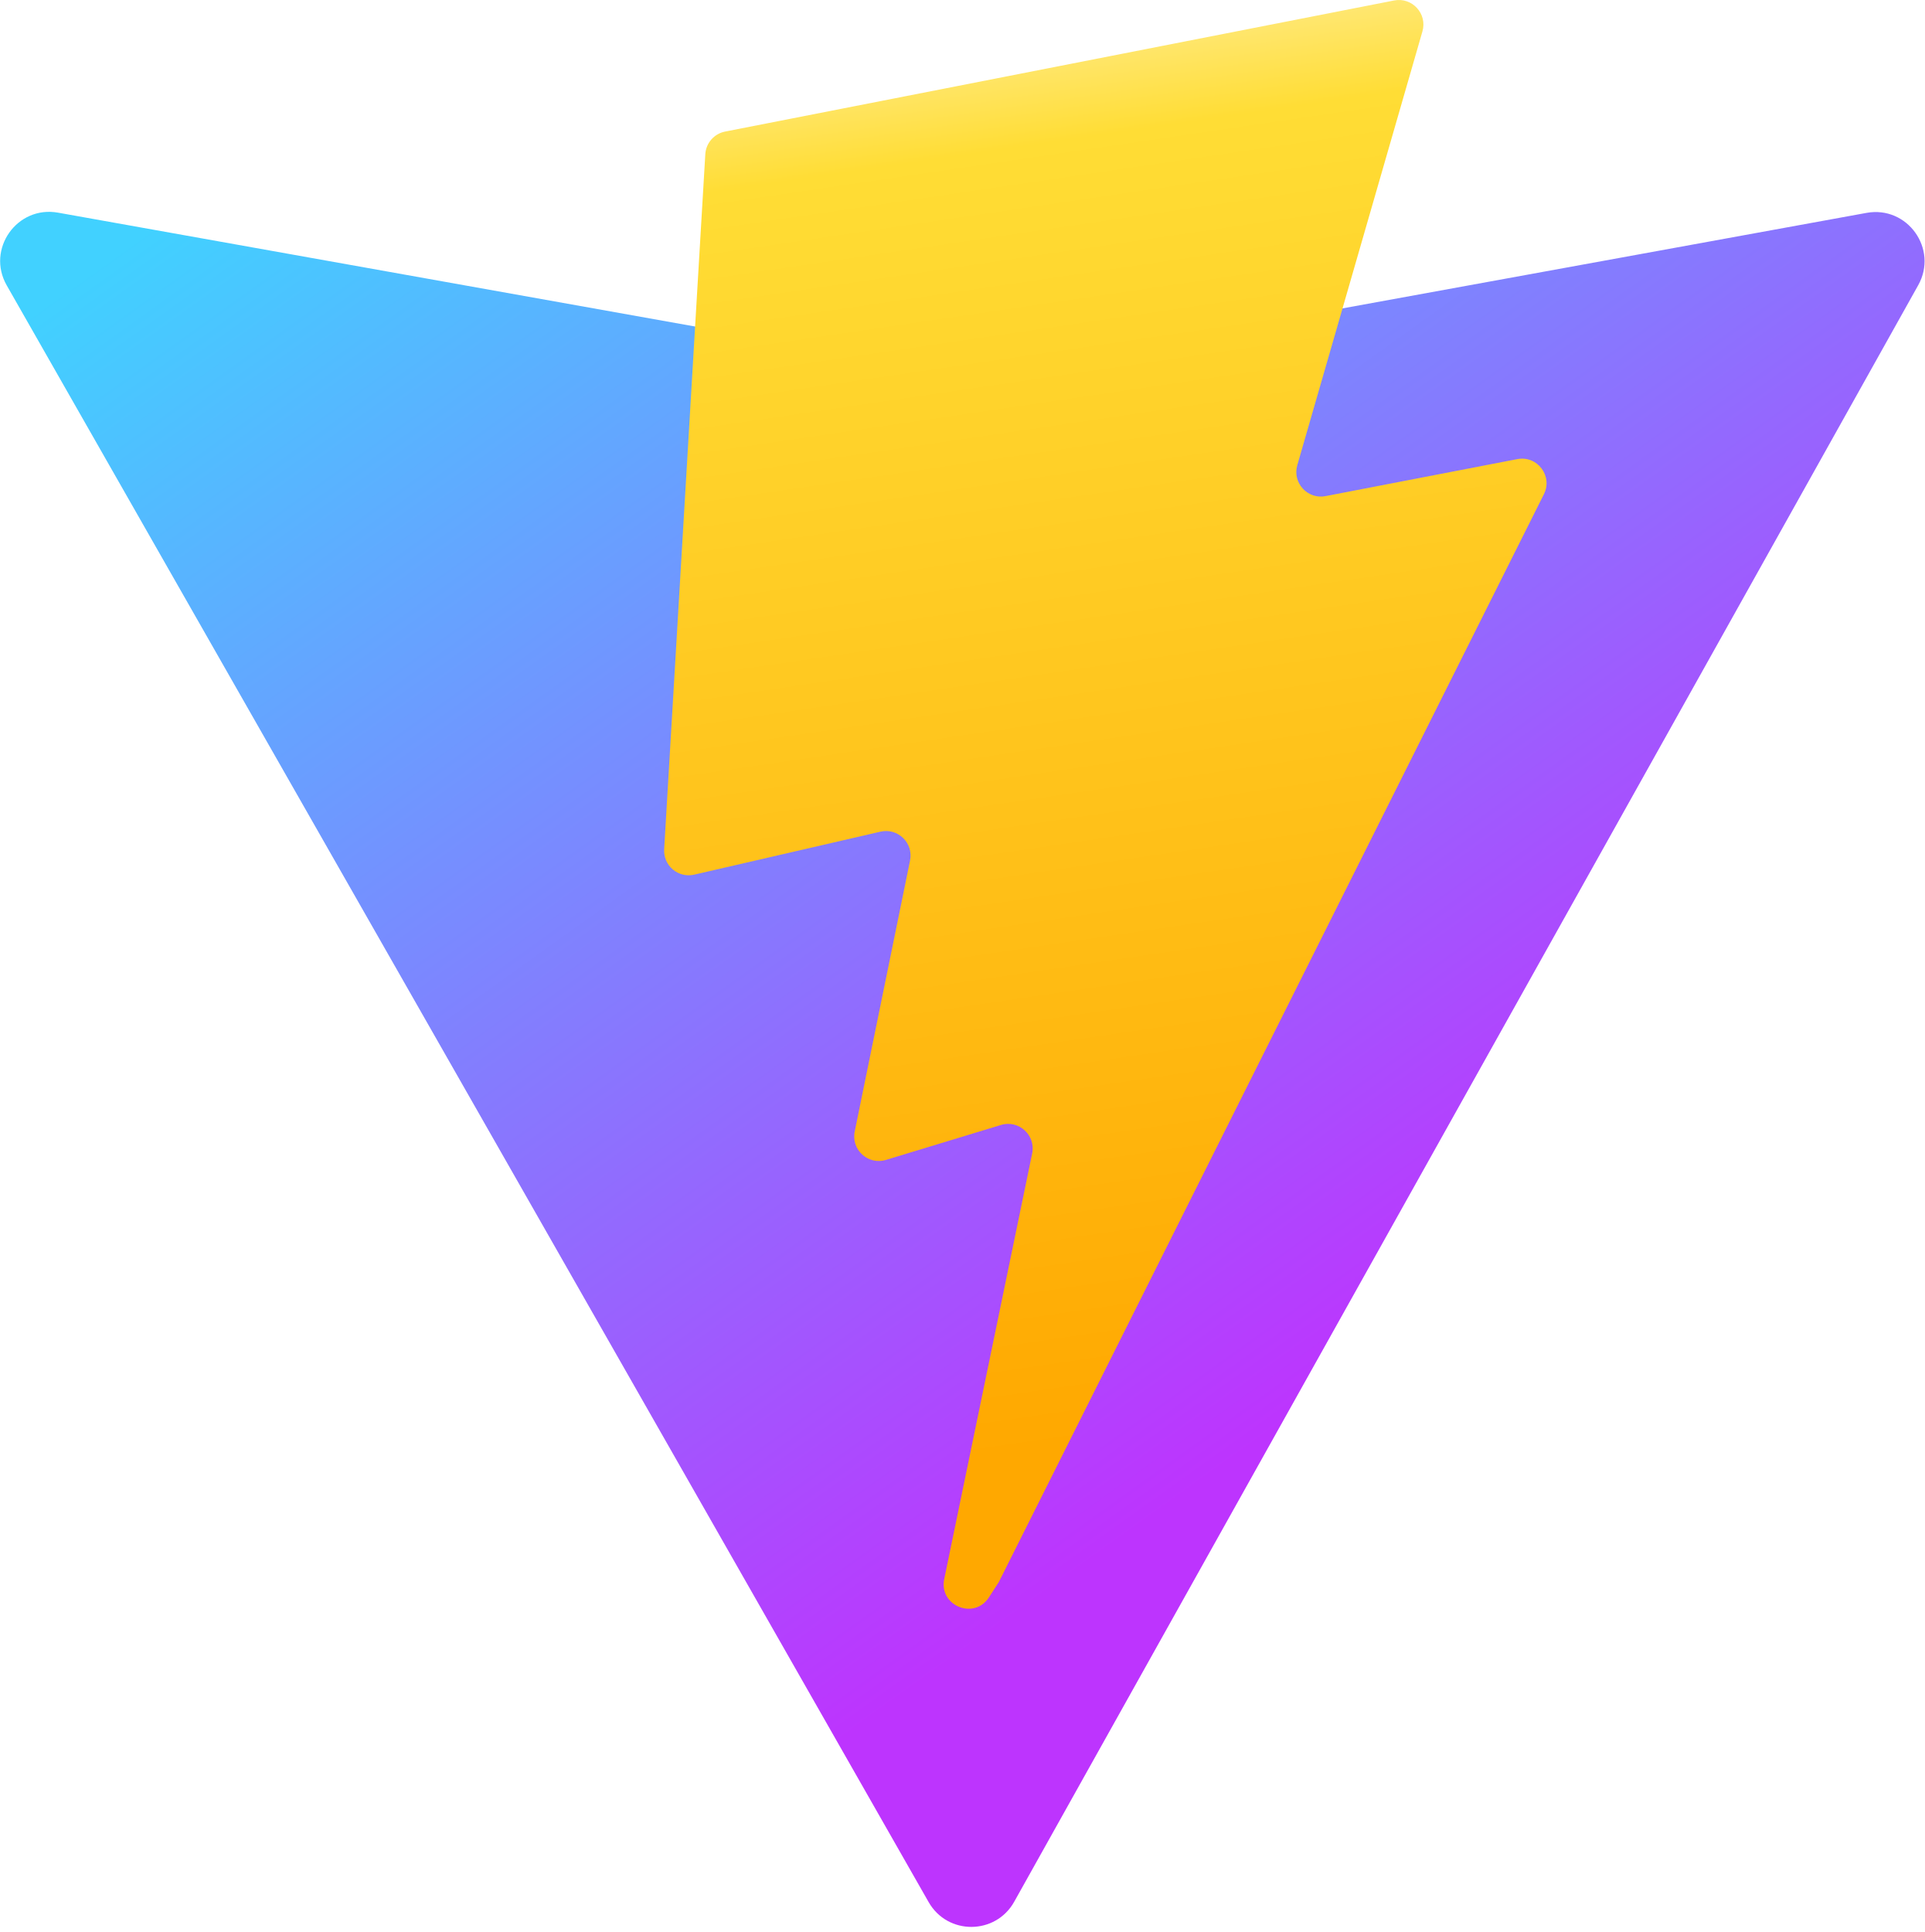
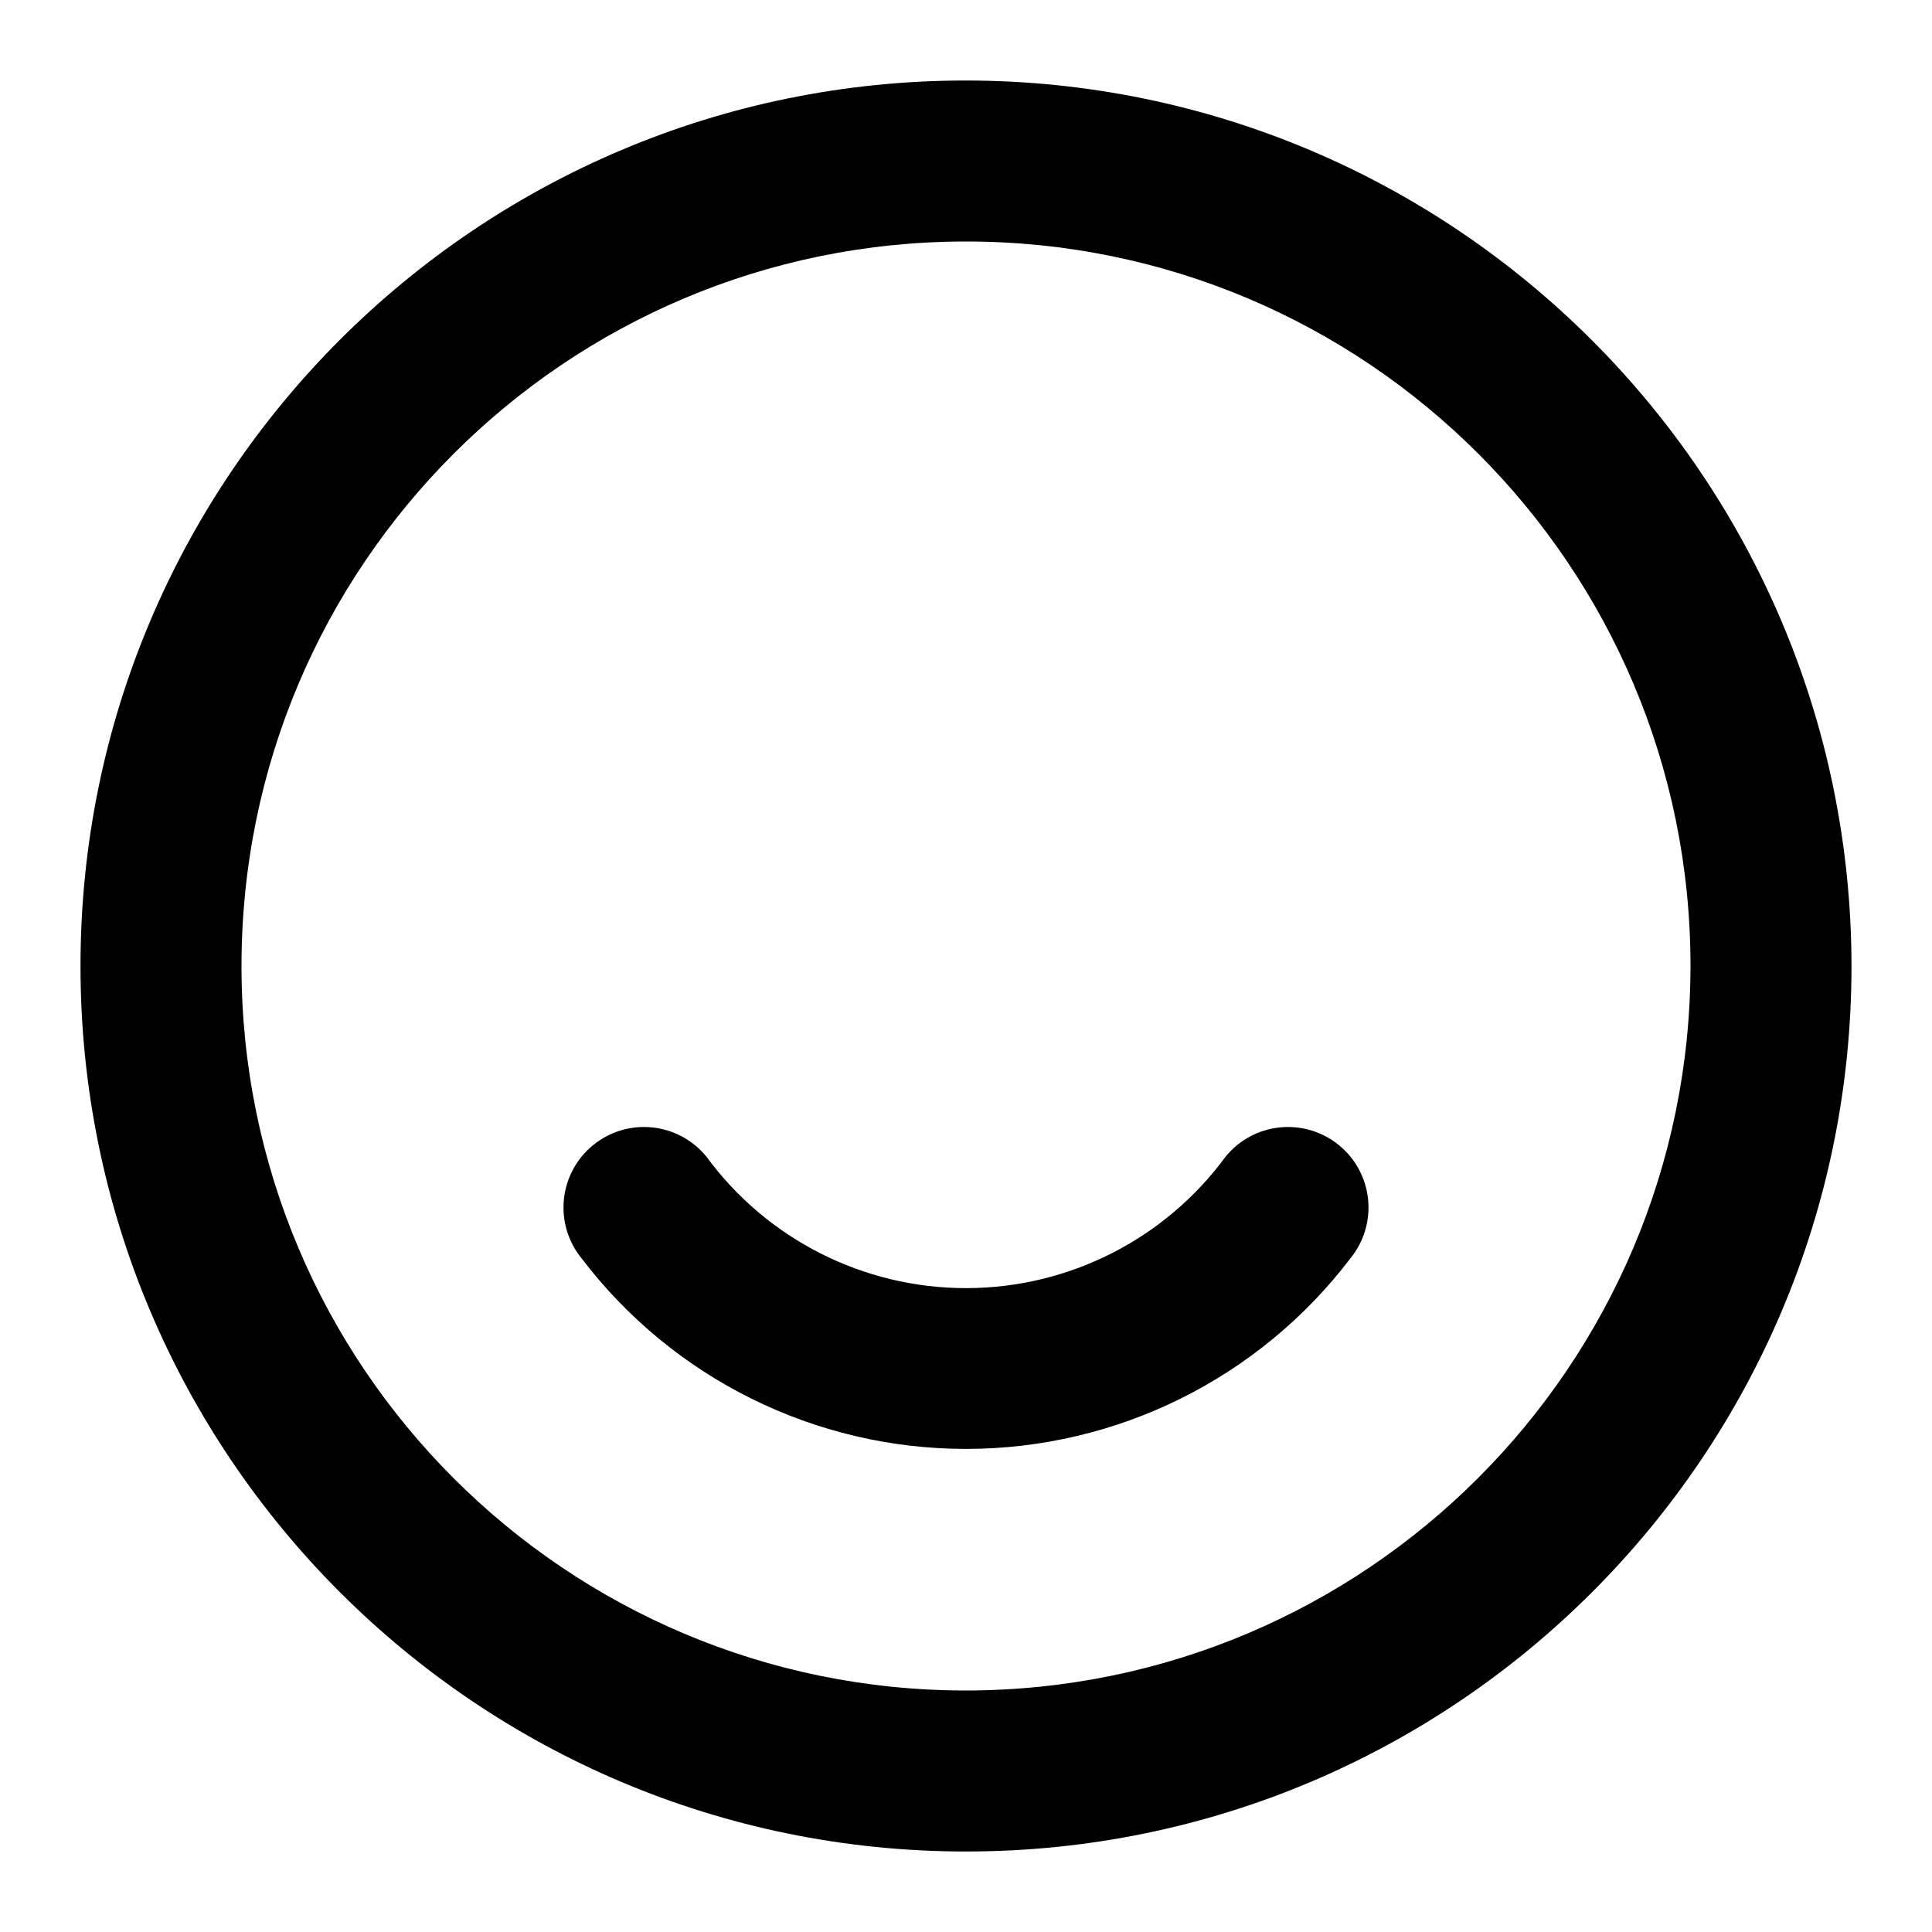
- <svg xmlns="http://www.w3.org/2000/svg" aria-hidden="true" role="img" class="iconify iconify--logos" width="31.88" height="32" preserveAspectRatio="xMidYMid meet" viewBox="0 0 256 257">
-   <defs>
-     <linearGradient id="IconifyId1813088fe1fbc01fb466" x1="-.828%" x2="57.636%" y1="7.652%" y2="78.411%">
-       <stop offset="0%" stop-color="#41D1FF" />
-       <stop offset="100%" stop-color="#BD34FE" />
-     </linearGradient>
-     <linearGradient id="IconifyId1813088fe1fbc01fb467" x1="43.376%" x2="50.316%" y1="2.242%" y2="89.03%">
-       <stop offset="0%" stop-color="#FFEA83" />
-       <stop offset="8.333%" stop-color="#FFDD35" />
-       <stop offset="100%" stop-color="#FFA800" />
-     </linearGradient>
-   </defs>
-   <path fill="url(#IconifyId1813088fe1fbc01fb466)" d="M255.153 37.938L134.897 252.976c-2.483 4.44-8.862 4.466-11.382.048L.875 37.958c-2.746-4.814 1.371-10.646 6.827-9.67l120.385 21.517a6.537 6.537 0 0 0 2.322-.004l117.867-21.483c5.438-.991 9.574 4.796 6.877 9.62Z" />
-   <path fill="url(#IconifyId1813088fe1fbc01fb467)" d="M185.432.063L96.44 17.501a3.268 3.268 0 0 0-2.634 3.014l-5.474 92.456a3.268 3.268 0 0 0 3.997 3.378l24.777-5.718c2.318-.535 4.413 1.507 3.936 3.838l-7.361 36.047c-.495 2.426 1.782 4.5 4.151 3.78l15.304-4.649c2.372-.72 4.652 1.36 4.15 3.788l-11.698 56.621c-.732 3.542 3.979 5.473 5.943 2.437l1.313-2.028l72.516-144.72c1.215-2.423-.88-5.186-3.54-4.672l-25.505 4.922c-2.396.462-4.435-1.77-3.759-4.114l16.646-57.705c.677-2.35-1.37-4.583-3.769-4.113Z" />
+ <svg xmlns="http://www.w3.org/2000/svg" viewBox="0 0 24 24">
+   <path d="M16.632 14.225a1 1 0 0 1 .143 1.407 6 6 0 0 1-9.55 0 1 1 0 0 1 1.55-1.264 4 4 0 0 0 6.45 0 1 1 0 0 1 1.407-.143zM23 12A11 11 0 1 1 12 1a11.013 11.013 0 0 1 11 11zm-2 0a9 9 0 1 0-9 9 9.01 9.01 0 0 0 9-9z" />
</svg>
